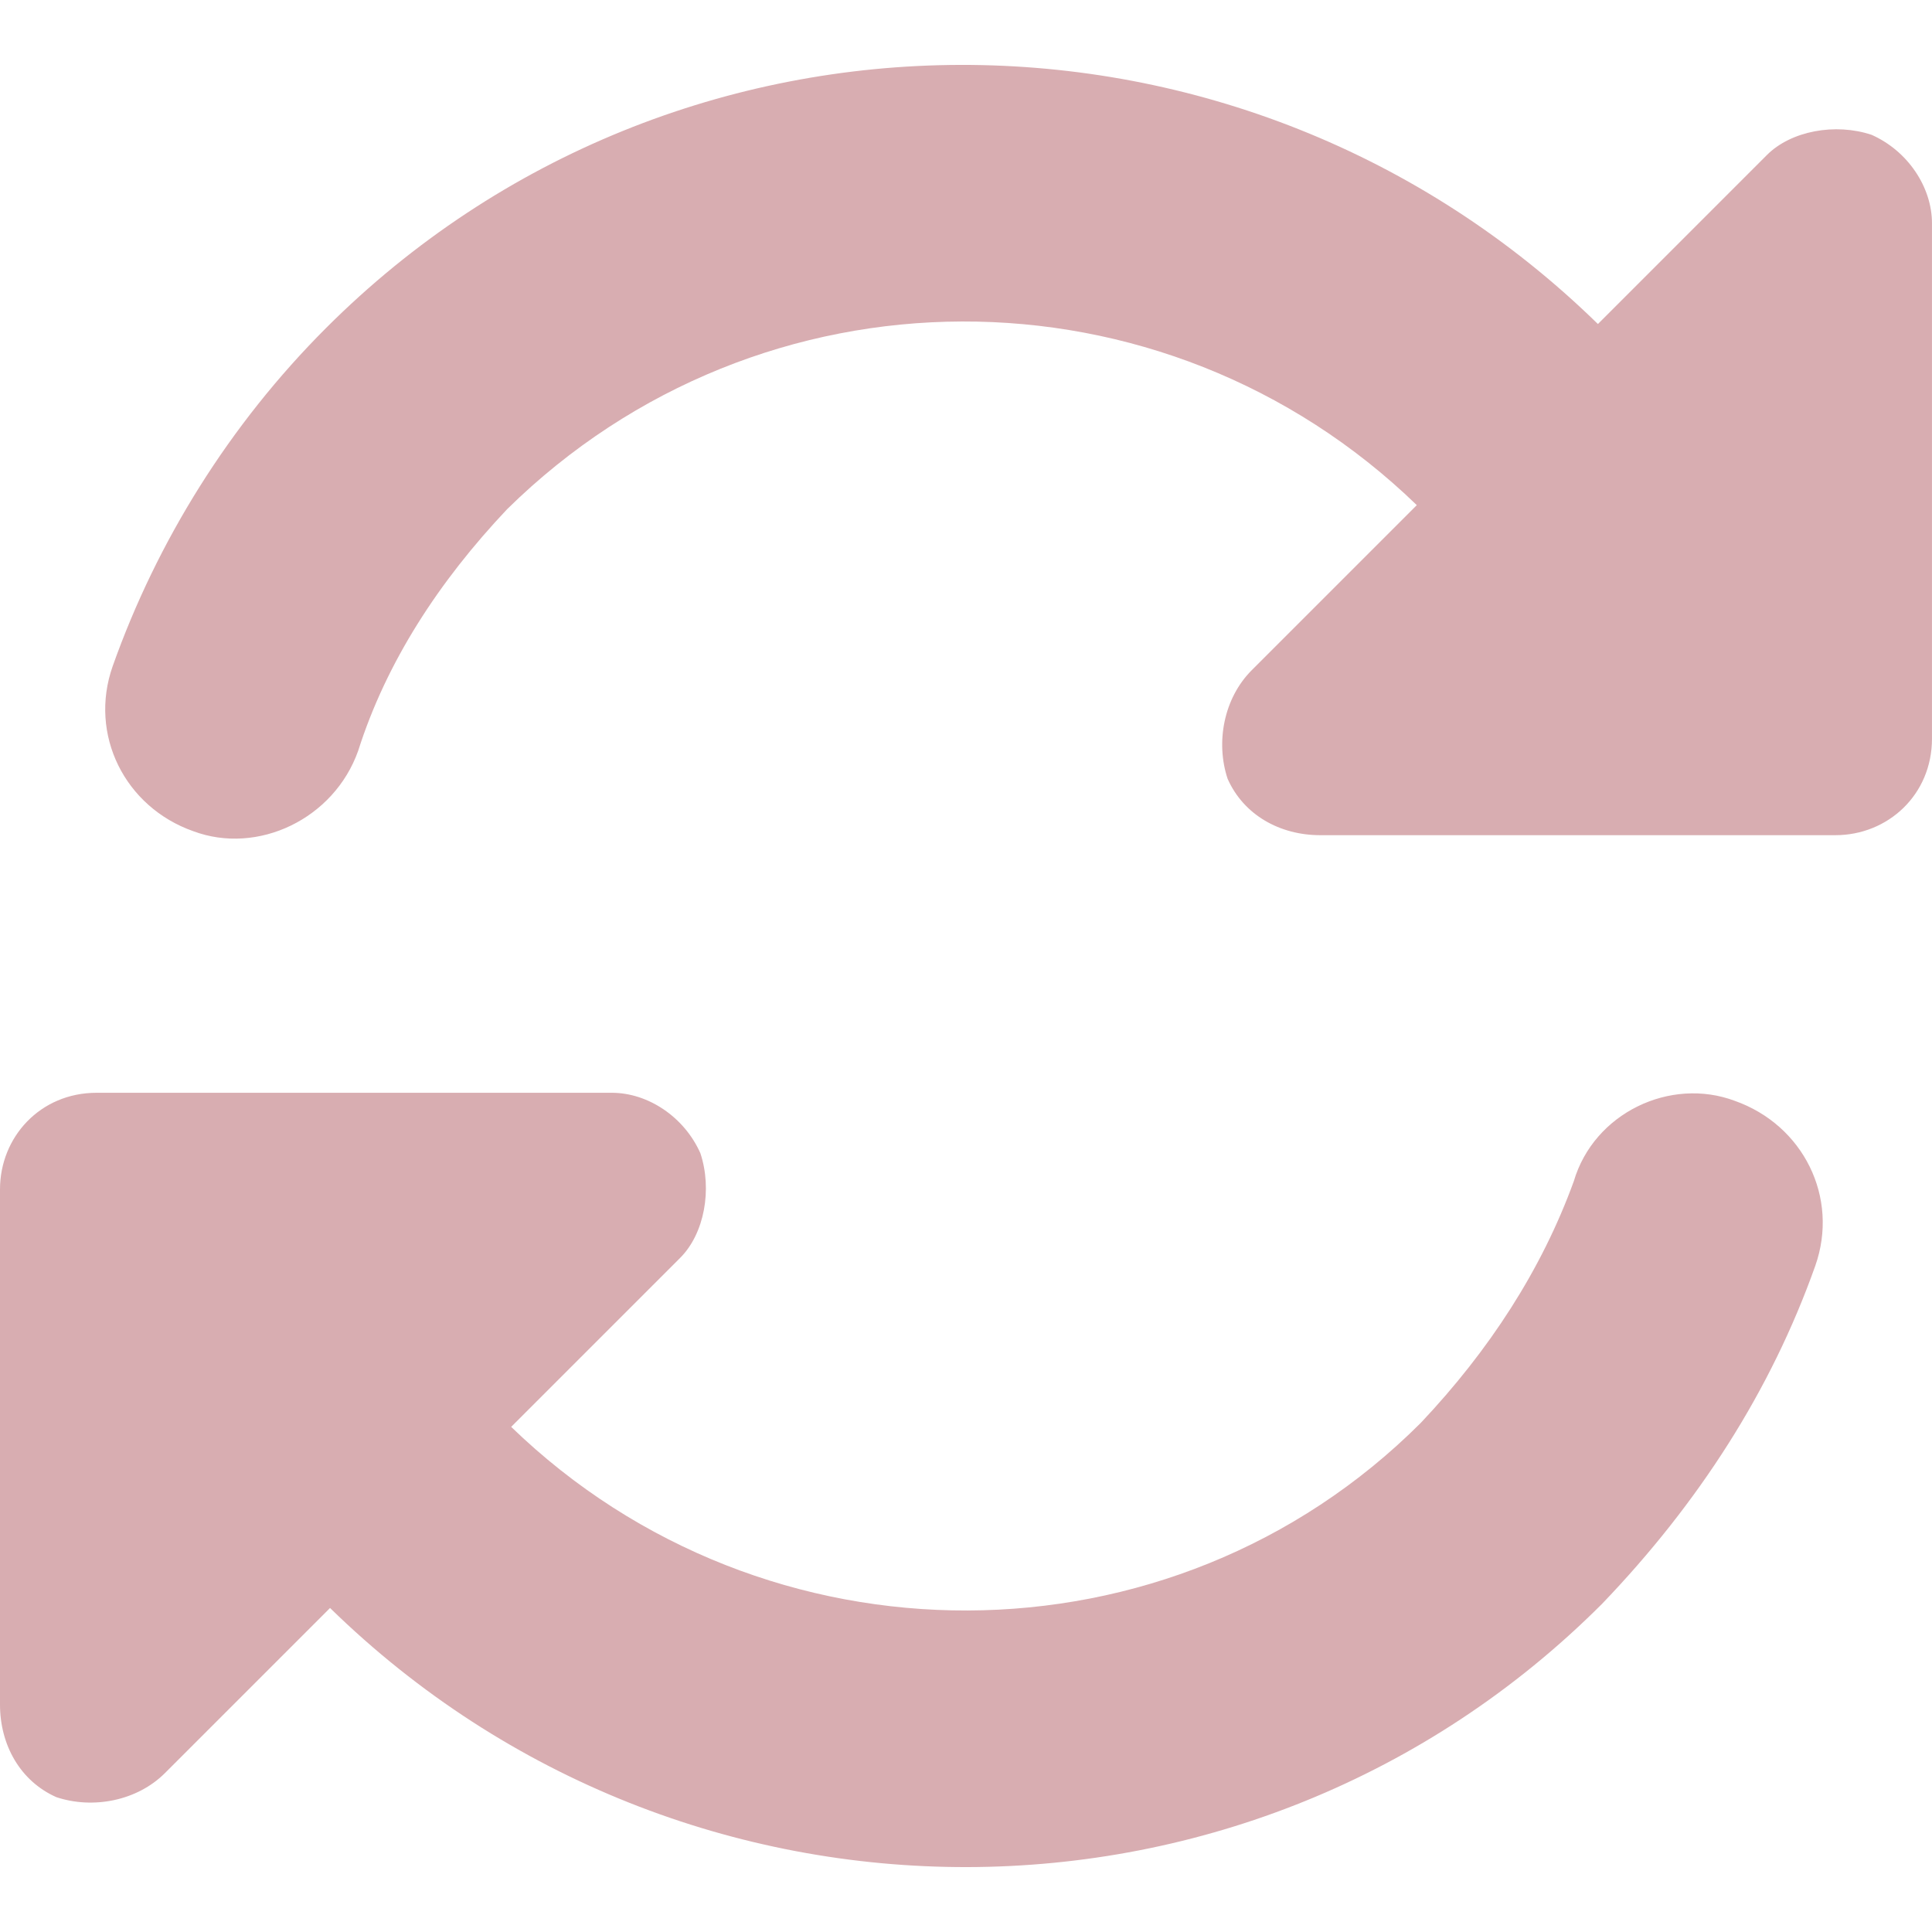
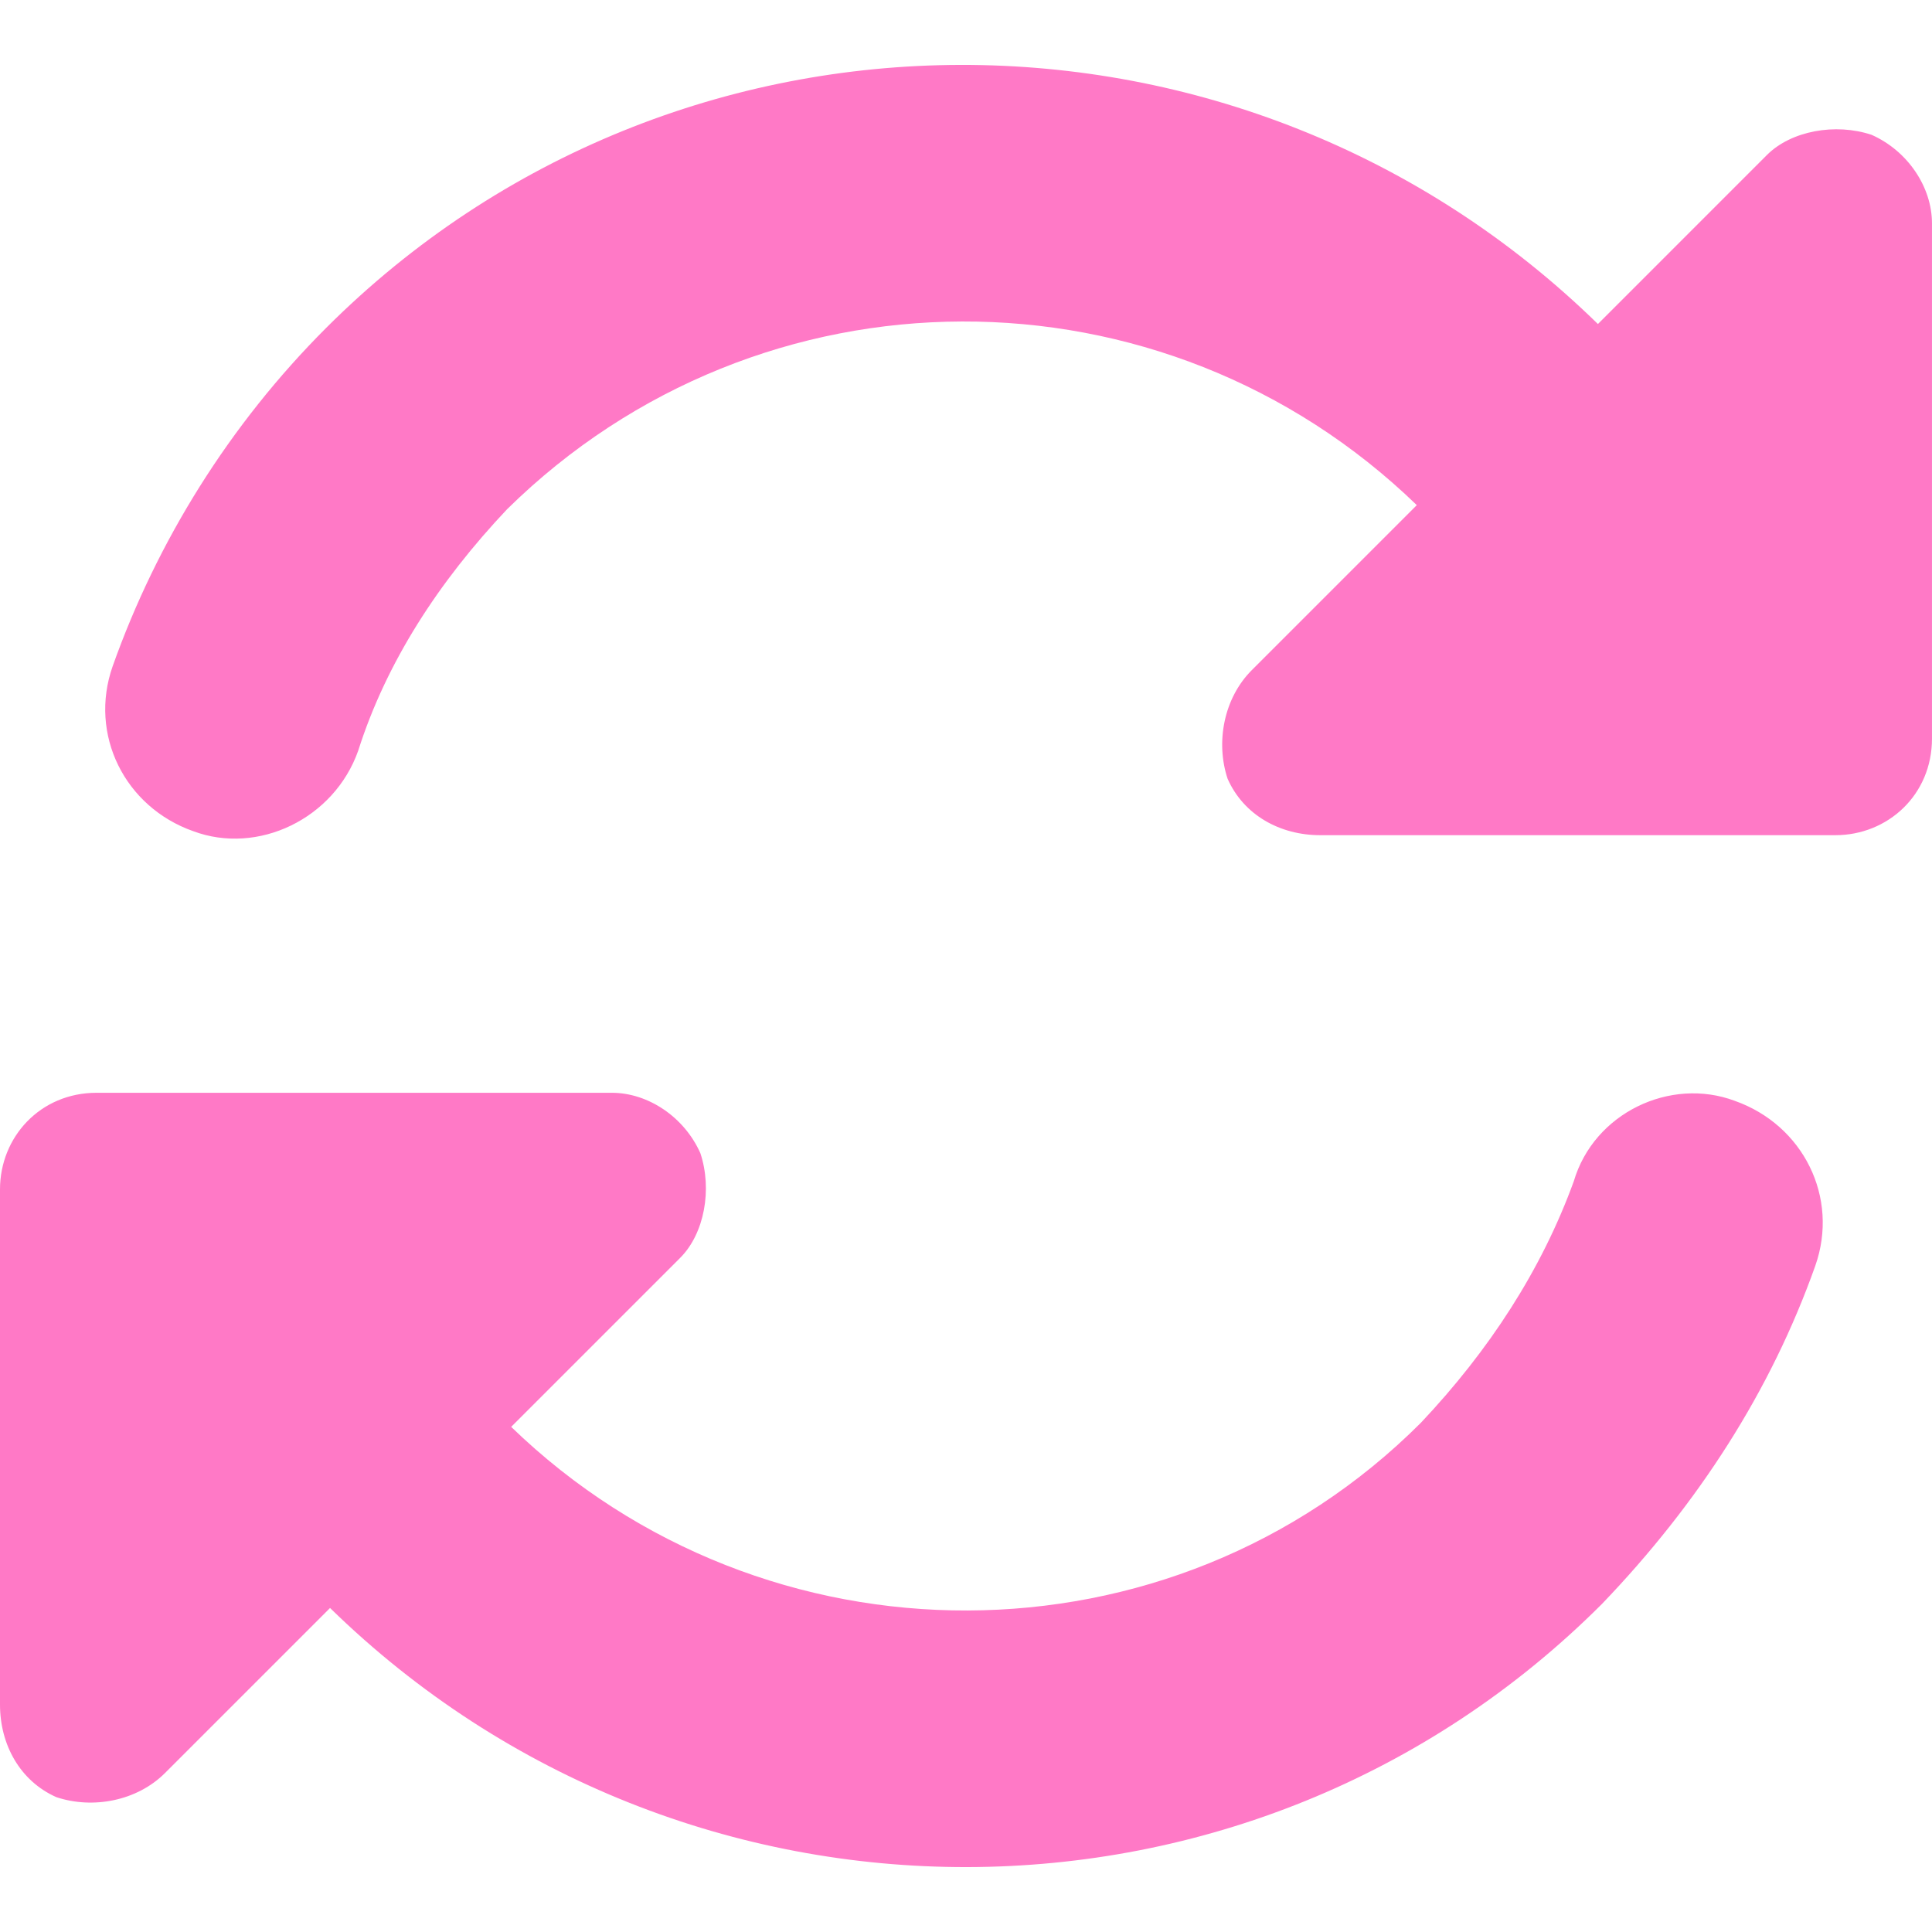
<svg xmlns="http://www.w3.org/2000/svg" width="512" height="512" viewBox="0 0 135.467 135.467" version="1.1" id="svg5">
  <defs id="defs2" />
  <g id="layer1">
-     <path style="font-size:144.498px;font-family:Righteous;-inkscape-font-specification:Righteous;text-align:center;text-anchor:middle;fill:#d8adb1;stroke-width:0.85;fill-opacity:1" d="M 35.56,35.701 C 53.34,18.203 81.562,18.203 99.342,35.419 L 87.771,46.99 c -1.976,1.976 -2.54,5.08 -1.693,7.62 1.129,2.54 3.669,3.951 6.491,3.951 h 33.584 c 0,0 0,0 0,0 h 2.54 c 3.669,0 6.773,-2.822 6.773,-6.773 V 15.663 c 0,-2.54 -1.693,-5.08 -4.233,-6.209 -2.54,-0.847 -5.644,-0.282 -7.338,1.411 L 112.042,22.719 C 87.207,-1.552 47.413,-1.552 22.86,23.001 16.087,29.774 11.007,37.959 7.902,46.708 c -1.693,4.798 0.847,9.878 5.644,11.571 4.516,1.693 9.878,-0.847 11.571,-5.644 1.976,-6.209 5.644,-11.853 10.442,-16.933 z M -1.0061264e-4,83.397 v 2.258 0.282 33.584 c 0,2.822 1.411,5.362 3.951,6.491 2.54,0.847 5.644,0.282 7.62,-1.693 l 11.571,-11.571 c 24.836,24.271 64.629,24.271 89.182,-0.282 6.773,-7.056 11.853,-14.958 14.958,-23.707 1.693,-4.798 -0.847,-9.878 -5.644,-11.571 -4.516,-1.693 -9.878,0.847 -11.289,5.644 -2.258,6.209 -5.927,11.853 -10.724,16.933 C 82.127,117.263 53.622,117.263 35.842,100.048 L 47.696,88.194 c 1.693,-1.693 2.258,-4.798 1.411,-7.338 -1.129,-2.54 -3.669,-4.233 -6.209,-4.233 H 9.031 8.749 6.773 c -3.951,0 -6.773,3.104 -6.773,6.773 z" id="text236" aria-label="" />
+     <path style="font-size:144.498px;font-family:Righteous;-inkscape-font-specification:Righteous;text-align:center;text-anchor:middle;fill:#FF79C6;stroke-width:0.85;fill-opacity:1" d="M 35.56,35.701 C 53.34,18.203 81.562,18.203 99.342,35.419 L 87.771,46.99 c -1.976,1.976 -2.54,5.08 -1.693,7.62 1.129,2.54 3.669,3.951 6.491,3.951 h 33.584 c 0,0 0,0 0,0 h 2.54 c 3.669,0 6.773,-2.822 6.773,-6.773 V 15.663 c 0,-2.54 -1.693,-5.08 -4.233,-6.209 -2.54,-0.847 -5.644,-0.282 -7.338,1.411 L 112.042,22.719 C 87.207,-1.552 47.413,-1.552 22.86,23.001 16.087,29.774 11.007,37.959 7.902,46.708 c -1.693,4.798 0.847,9.878 5.644,11.571 4.516,1.693 9.878,-0.847 11.571,-5.644 1.976,-6.209 5.644,-11.853 10.442,-16.933 z M -1.0061264e-4,83.397 v 2.258 0.282 33.584 c 0,2.822 1.411,5.362 3.951,6.491 2.54,0.847 5.644,0.282 7.62,-1.693 l 11.571,-11.571 c 24.836,24.271 64.629,24.271 89.182,-0.282 6.773,-7.056 11.853,-14.958 14.958,-23.707 1.693,-4.798 -0.847,-9.878 -5.644,-11.571 -4.516,-1.693 -9.878,0.847 -11.289,5.644 -2.258,6.209 -5.927,11.853 -10.724,16.933 C 82.127,117.263 53.622,117.263 35.842,100.048 L 47.696,88.194 c 1.693,-1.693 2.258,-4.798 1.411,-7.338 -1.129,-2.54 -3.669,-4.233 -6.209,-4.233 H 9.031 8.749 6.773 c -3.951,0 -6.773,3.104 -6.773,6.773 z" id="text236" aria-label="" />
  </g>
</svg>
